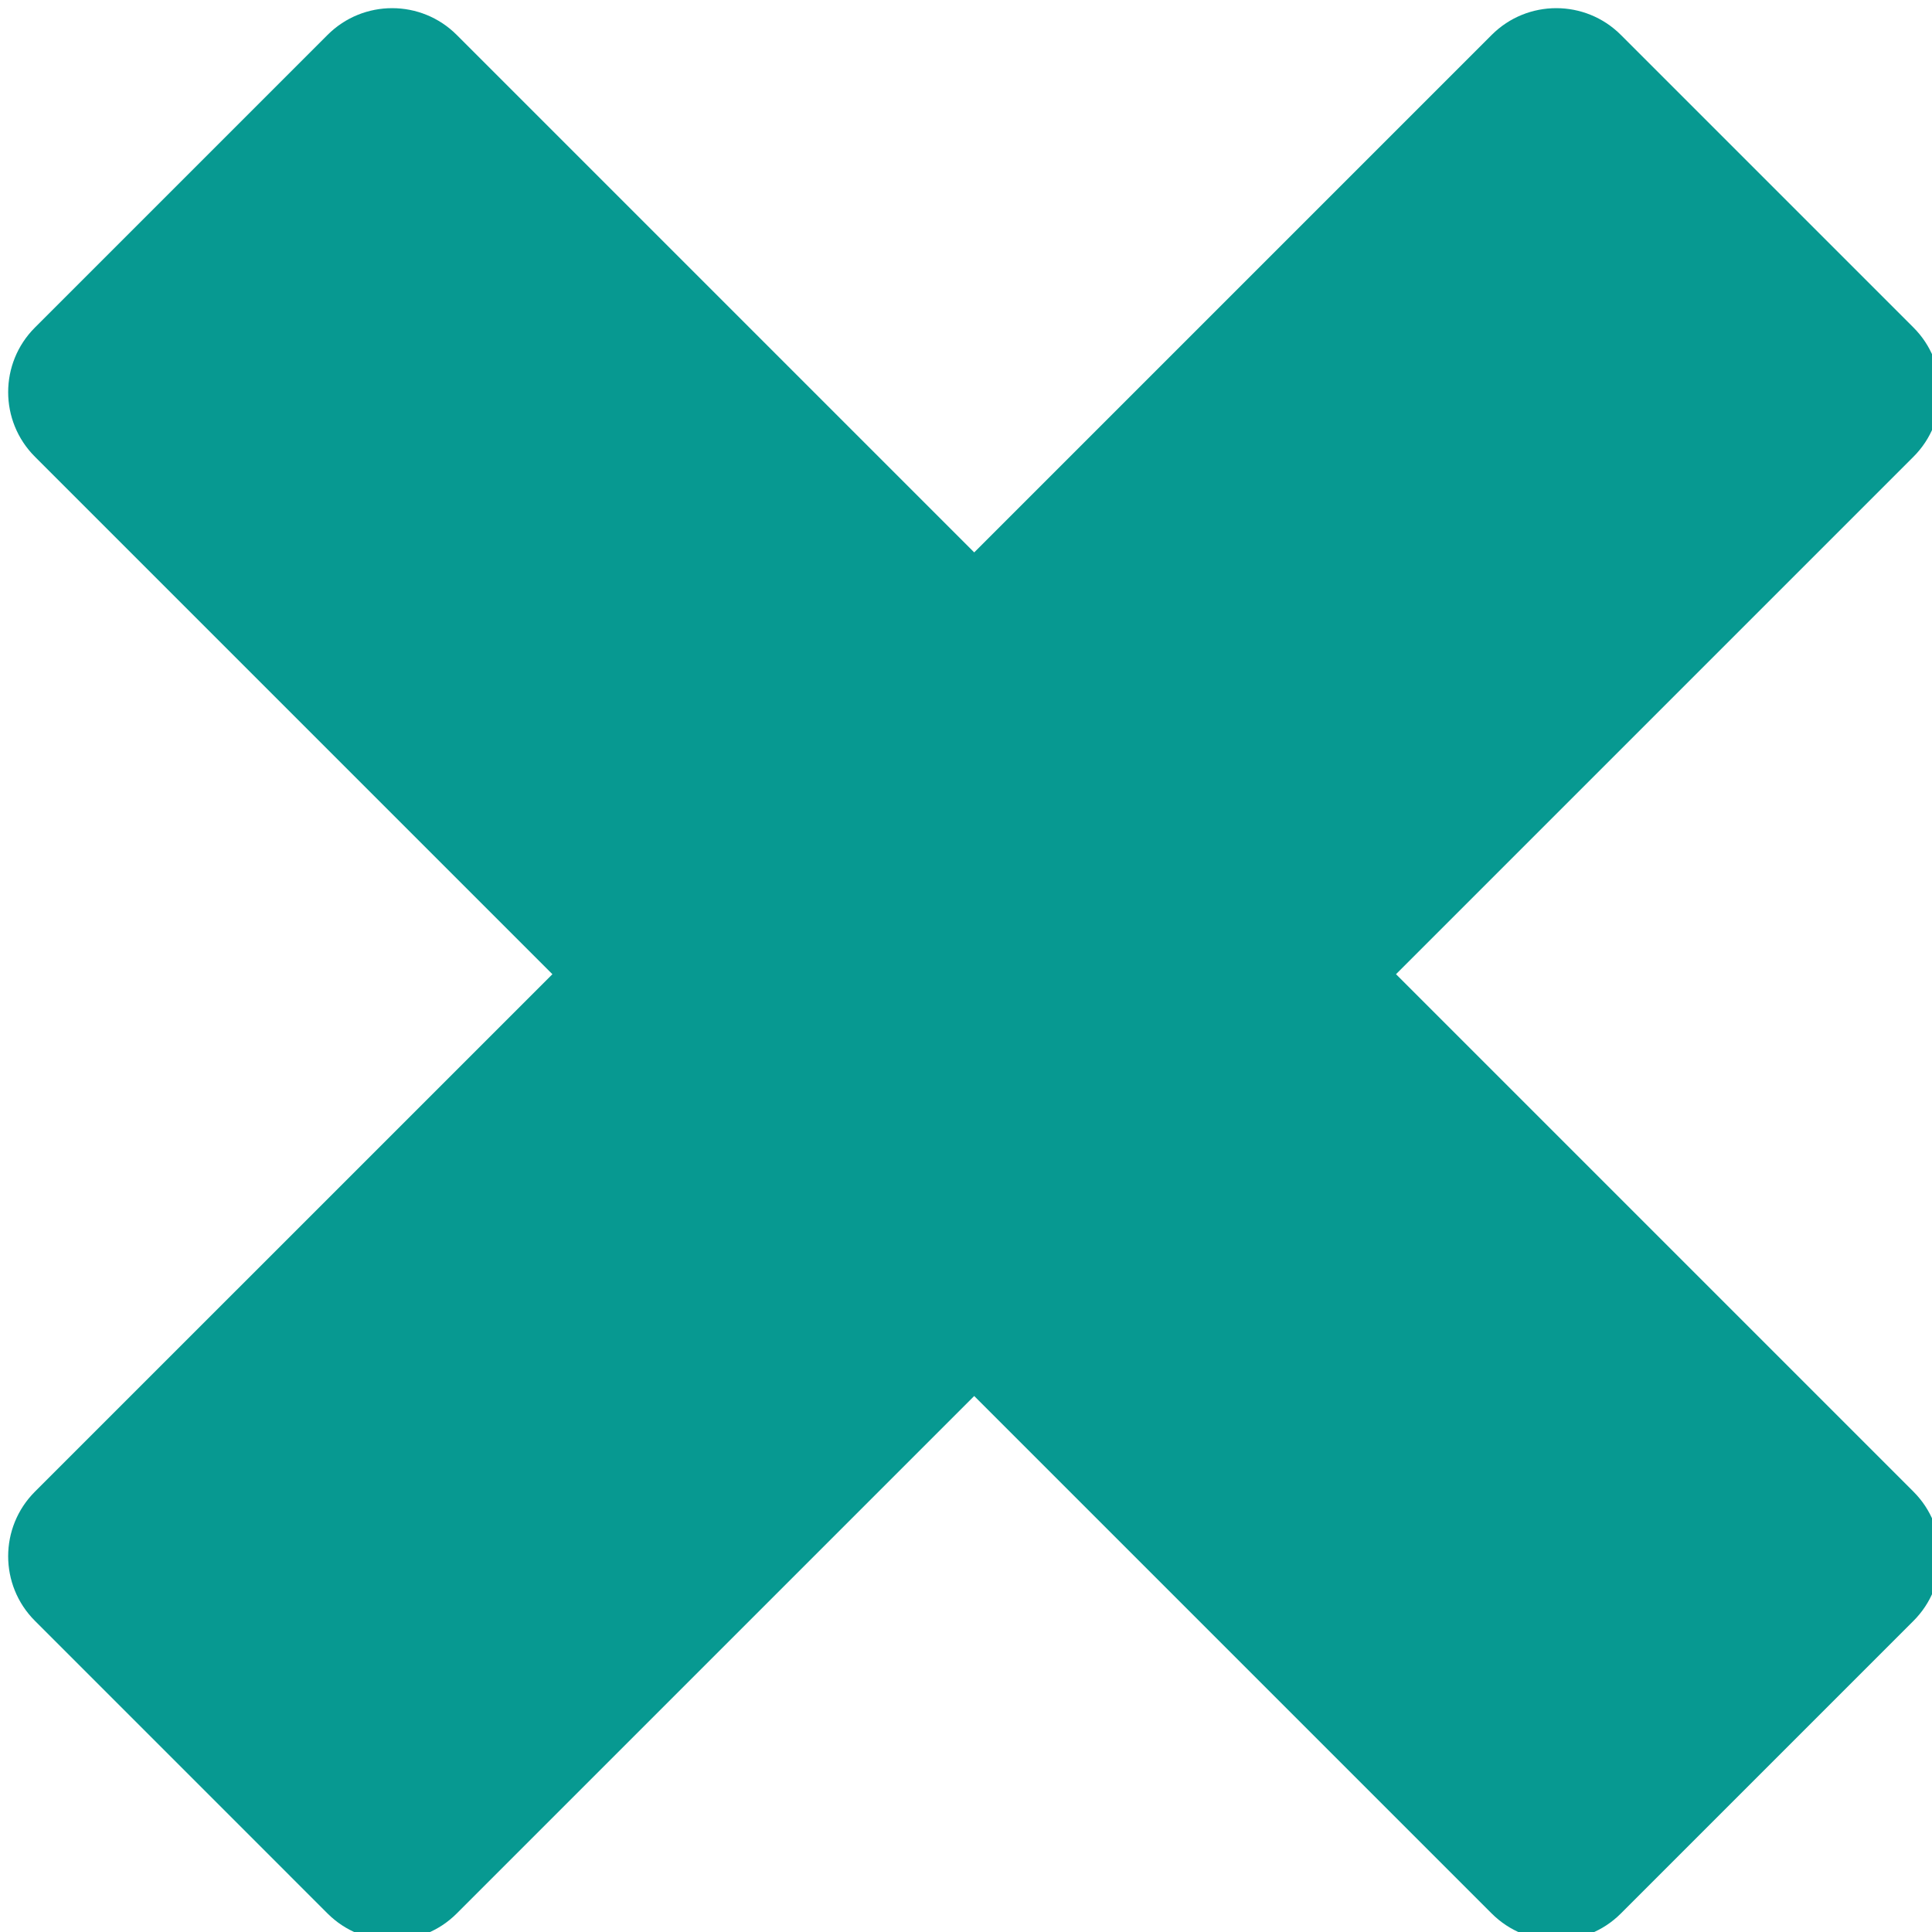
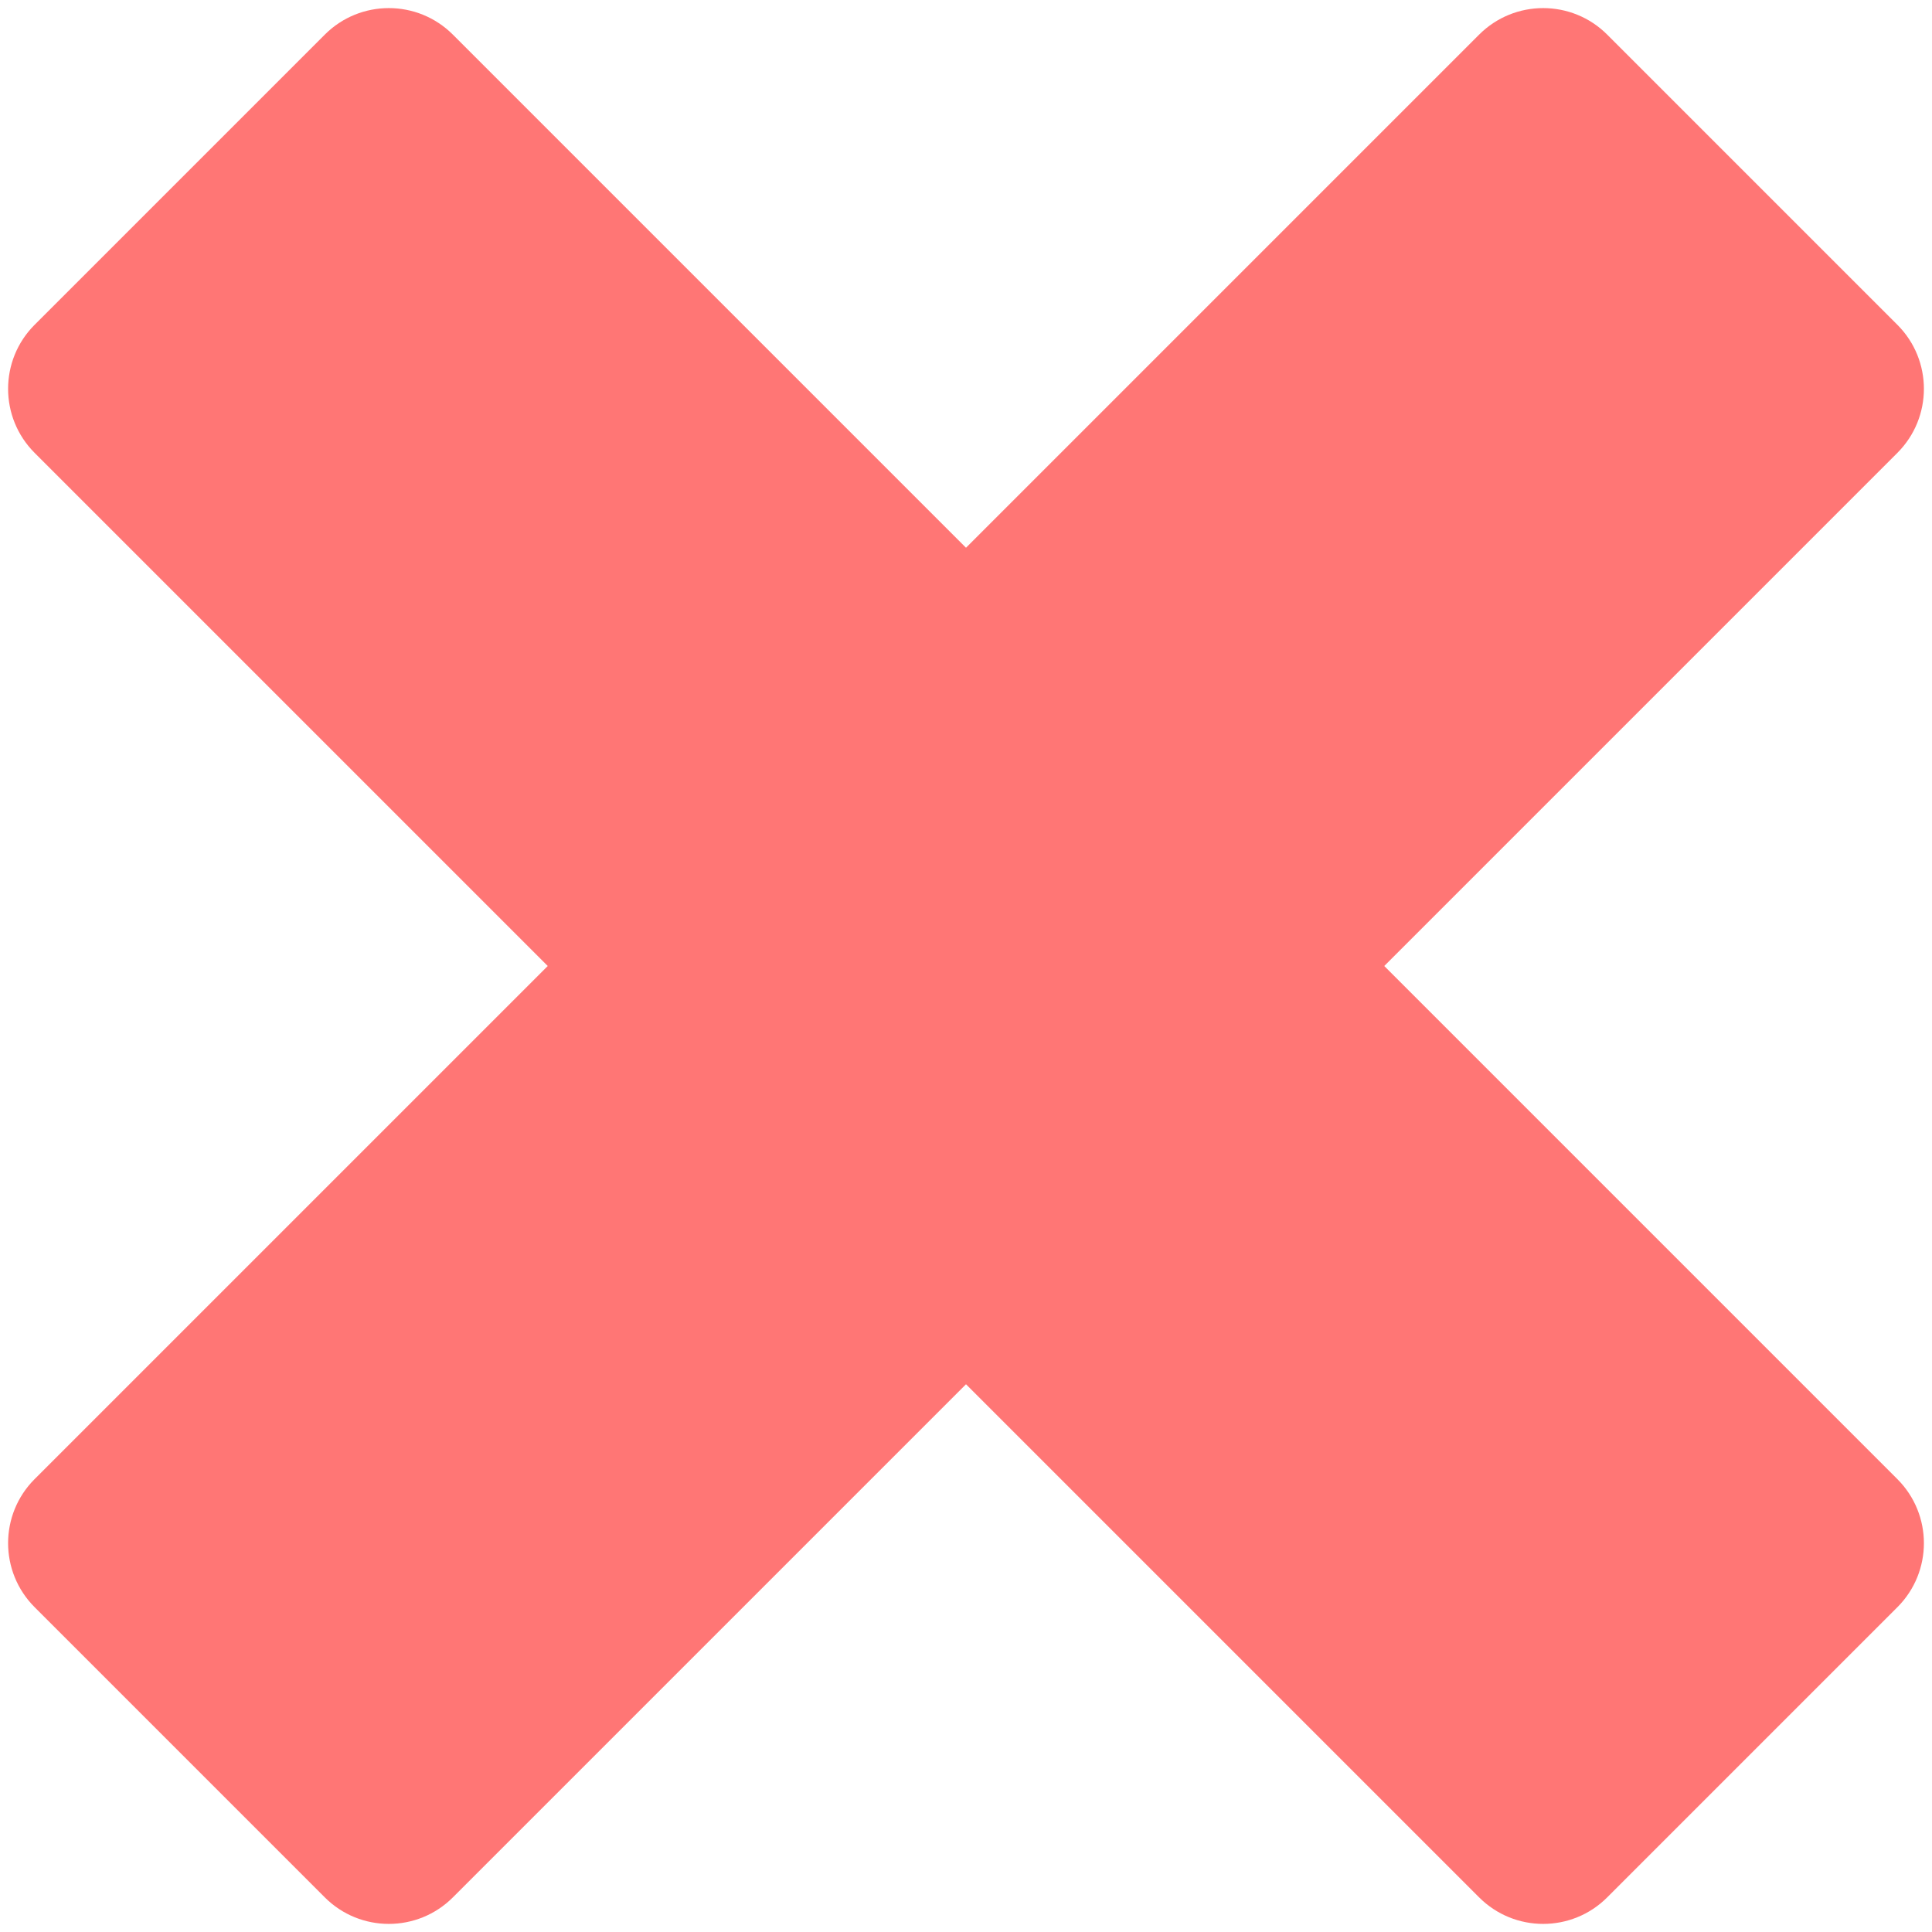
- <svg xmlns="http://www.w3.org/2000/svg">
-   <path d="M15.002 1.147 32 18.145 48.998 1.147a3 3 0 0 1 4.243 0l9.612 9.612a3 3 0 0 1 0 4.243L45.855 32l16.998 16.998a3 3 0 0 1 0 4.243l-9.612 9.612a3 3 0 0 1-4.243 0L32 45.855 15.002 62.853a3 3 0 0 1-4.243 0L1.147 53.24a3 3 0 0 1 0-4.243L18.145 32 1.147 15.002a3 3 0 0 1 0-4.243l9.612-9.612a3 3 0 0 1 4.243 0Z" fill="#079991" fill-rule="evenodd" />
+ <svg xmlns="http://www.w3.org/2000/svg" width="64" height="64">
+   <path d="M15.002 1.147 32 18.145 48.998 1.147a3 3 0 0 1 4.243 0l9.612 9.612a3 3 0 0 1 0 4.243L45.855 32l16.998 16.998a3 3 0 0 1 0 4.243l-9.612 9.612a3 3 0 0 1-4.243 0L32 45.855 15.002 62.853a3 3 0 0 1-4.243 0L1.147 53.24a3 3 0 0 1 0-4.243L18.145 32 1.147 15.002a3 3 0 0 1 0-4.243l9.612-9.612a3 3 0 0 1 4.243 0Z" fill="#ff7675" fill-rule="evenodd" />
</svg>
